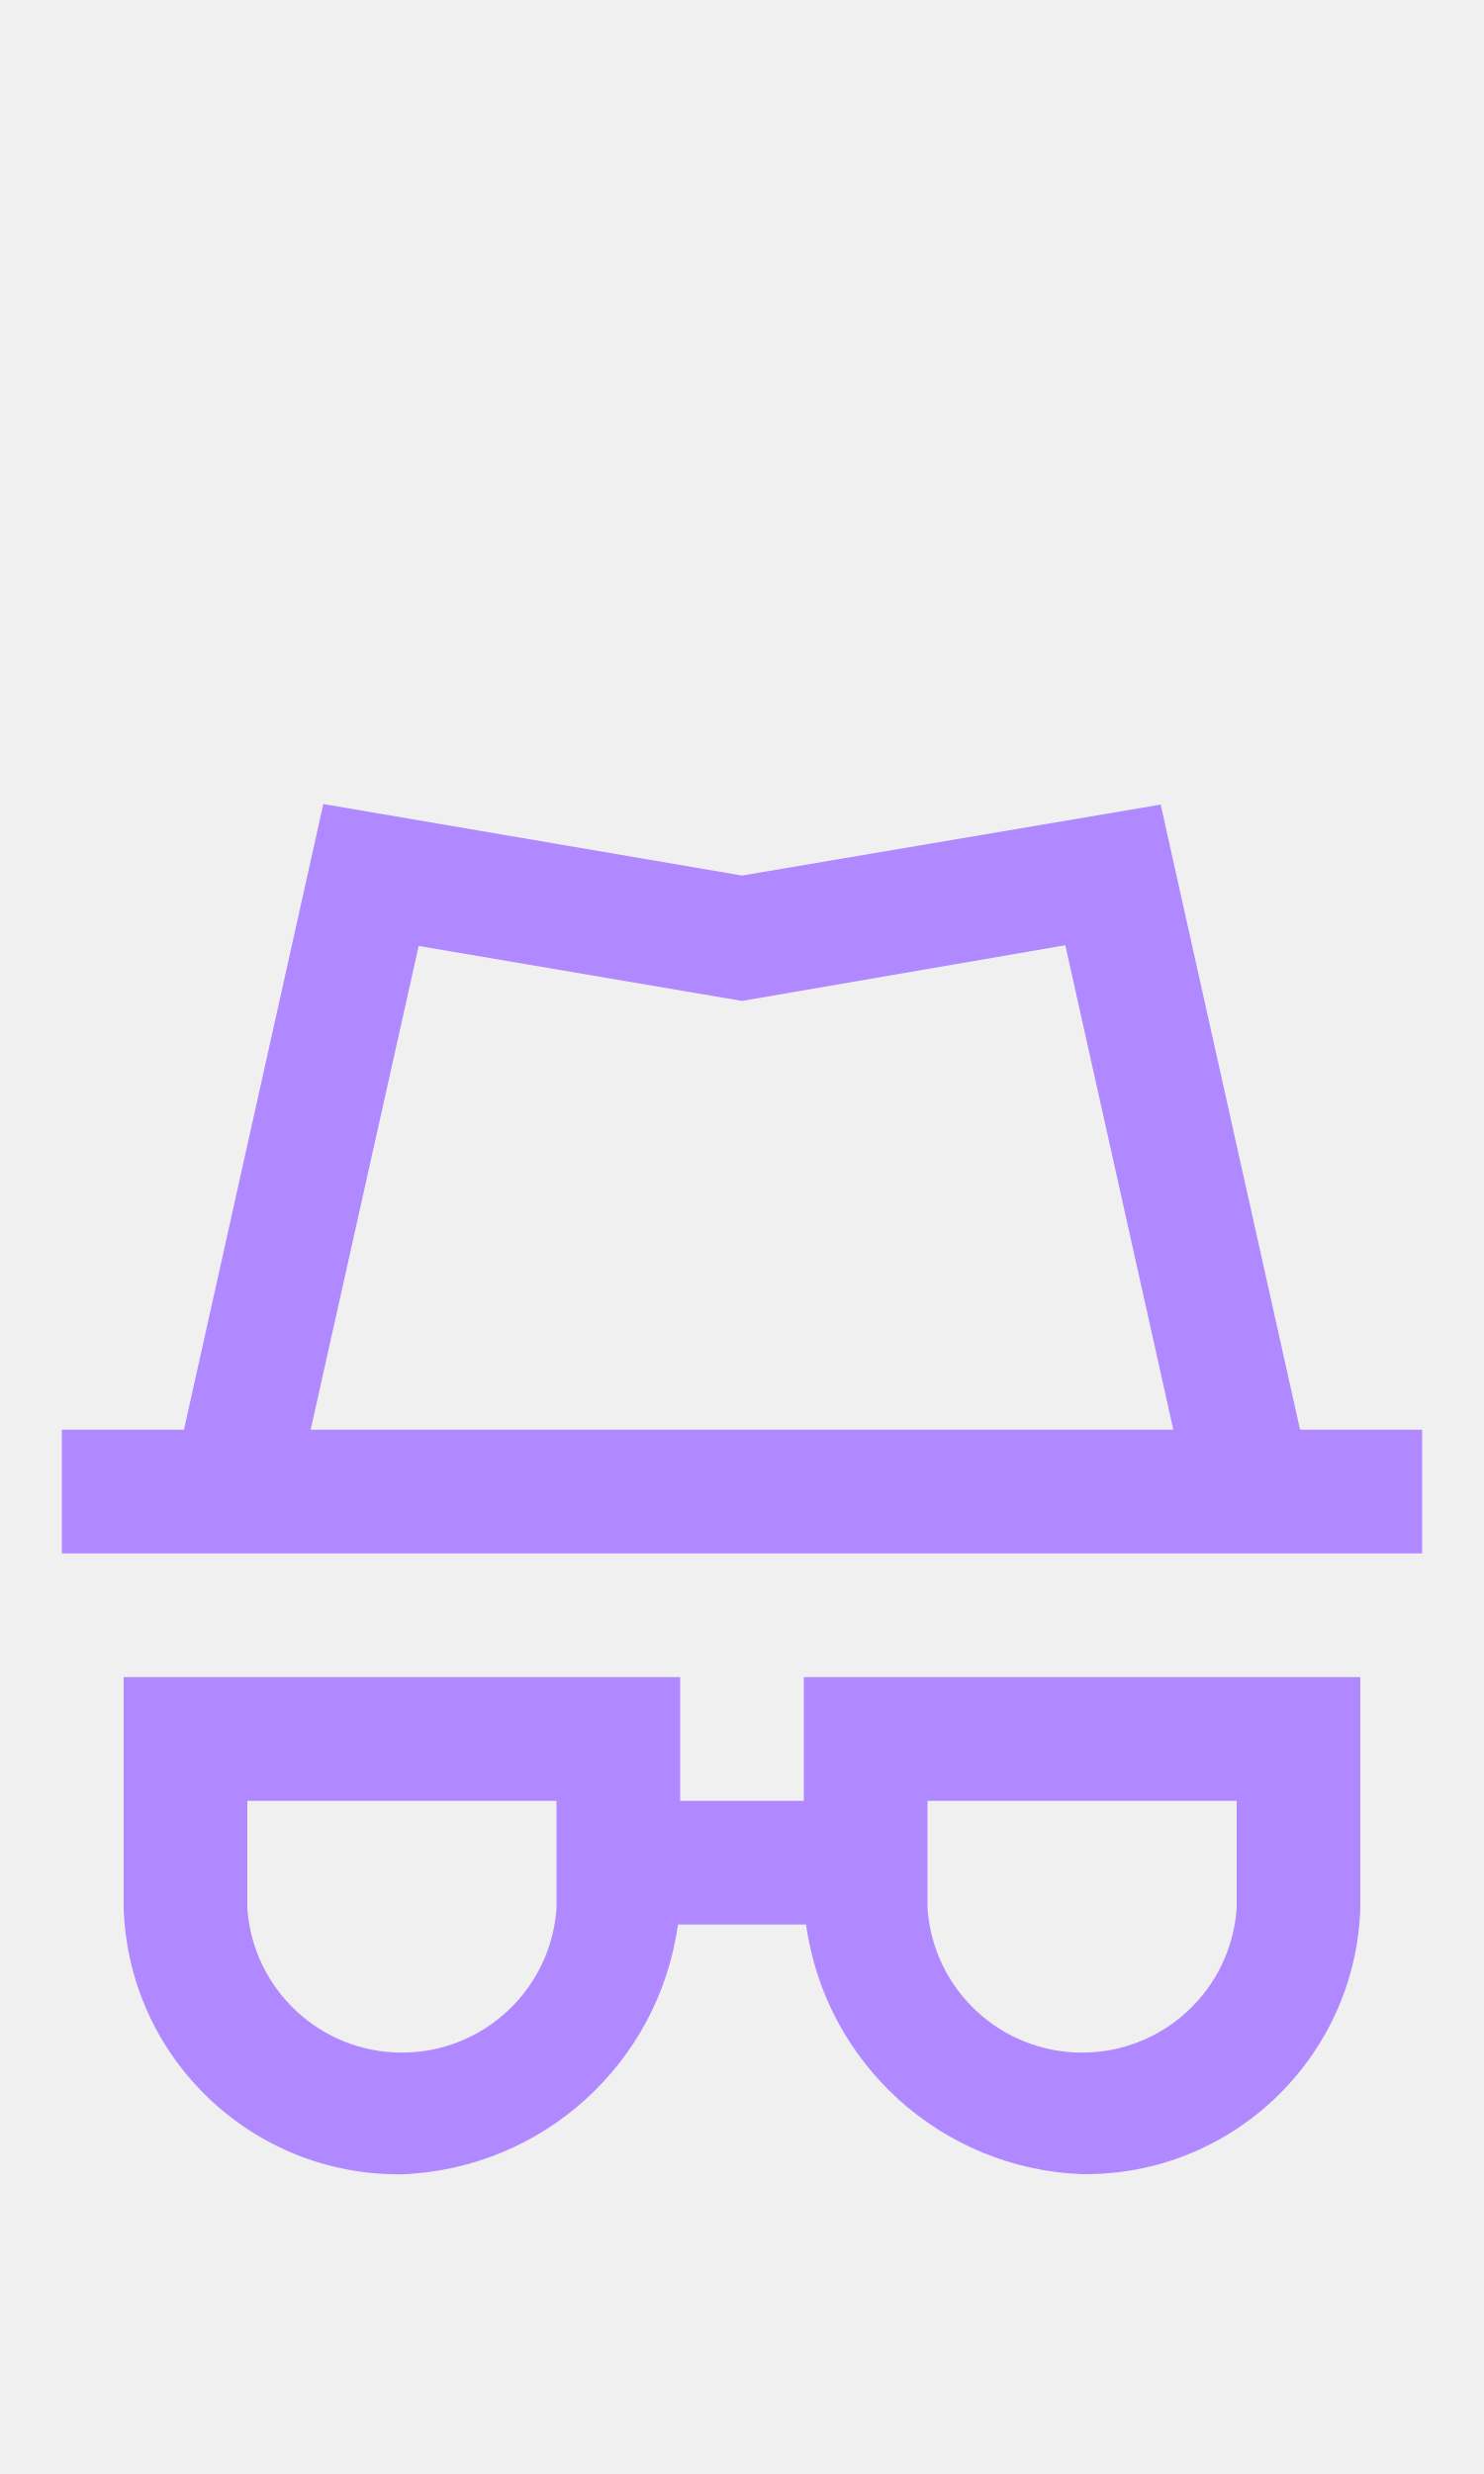
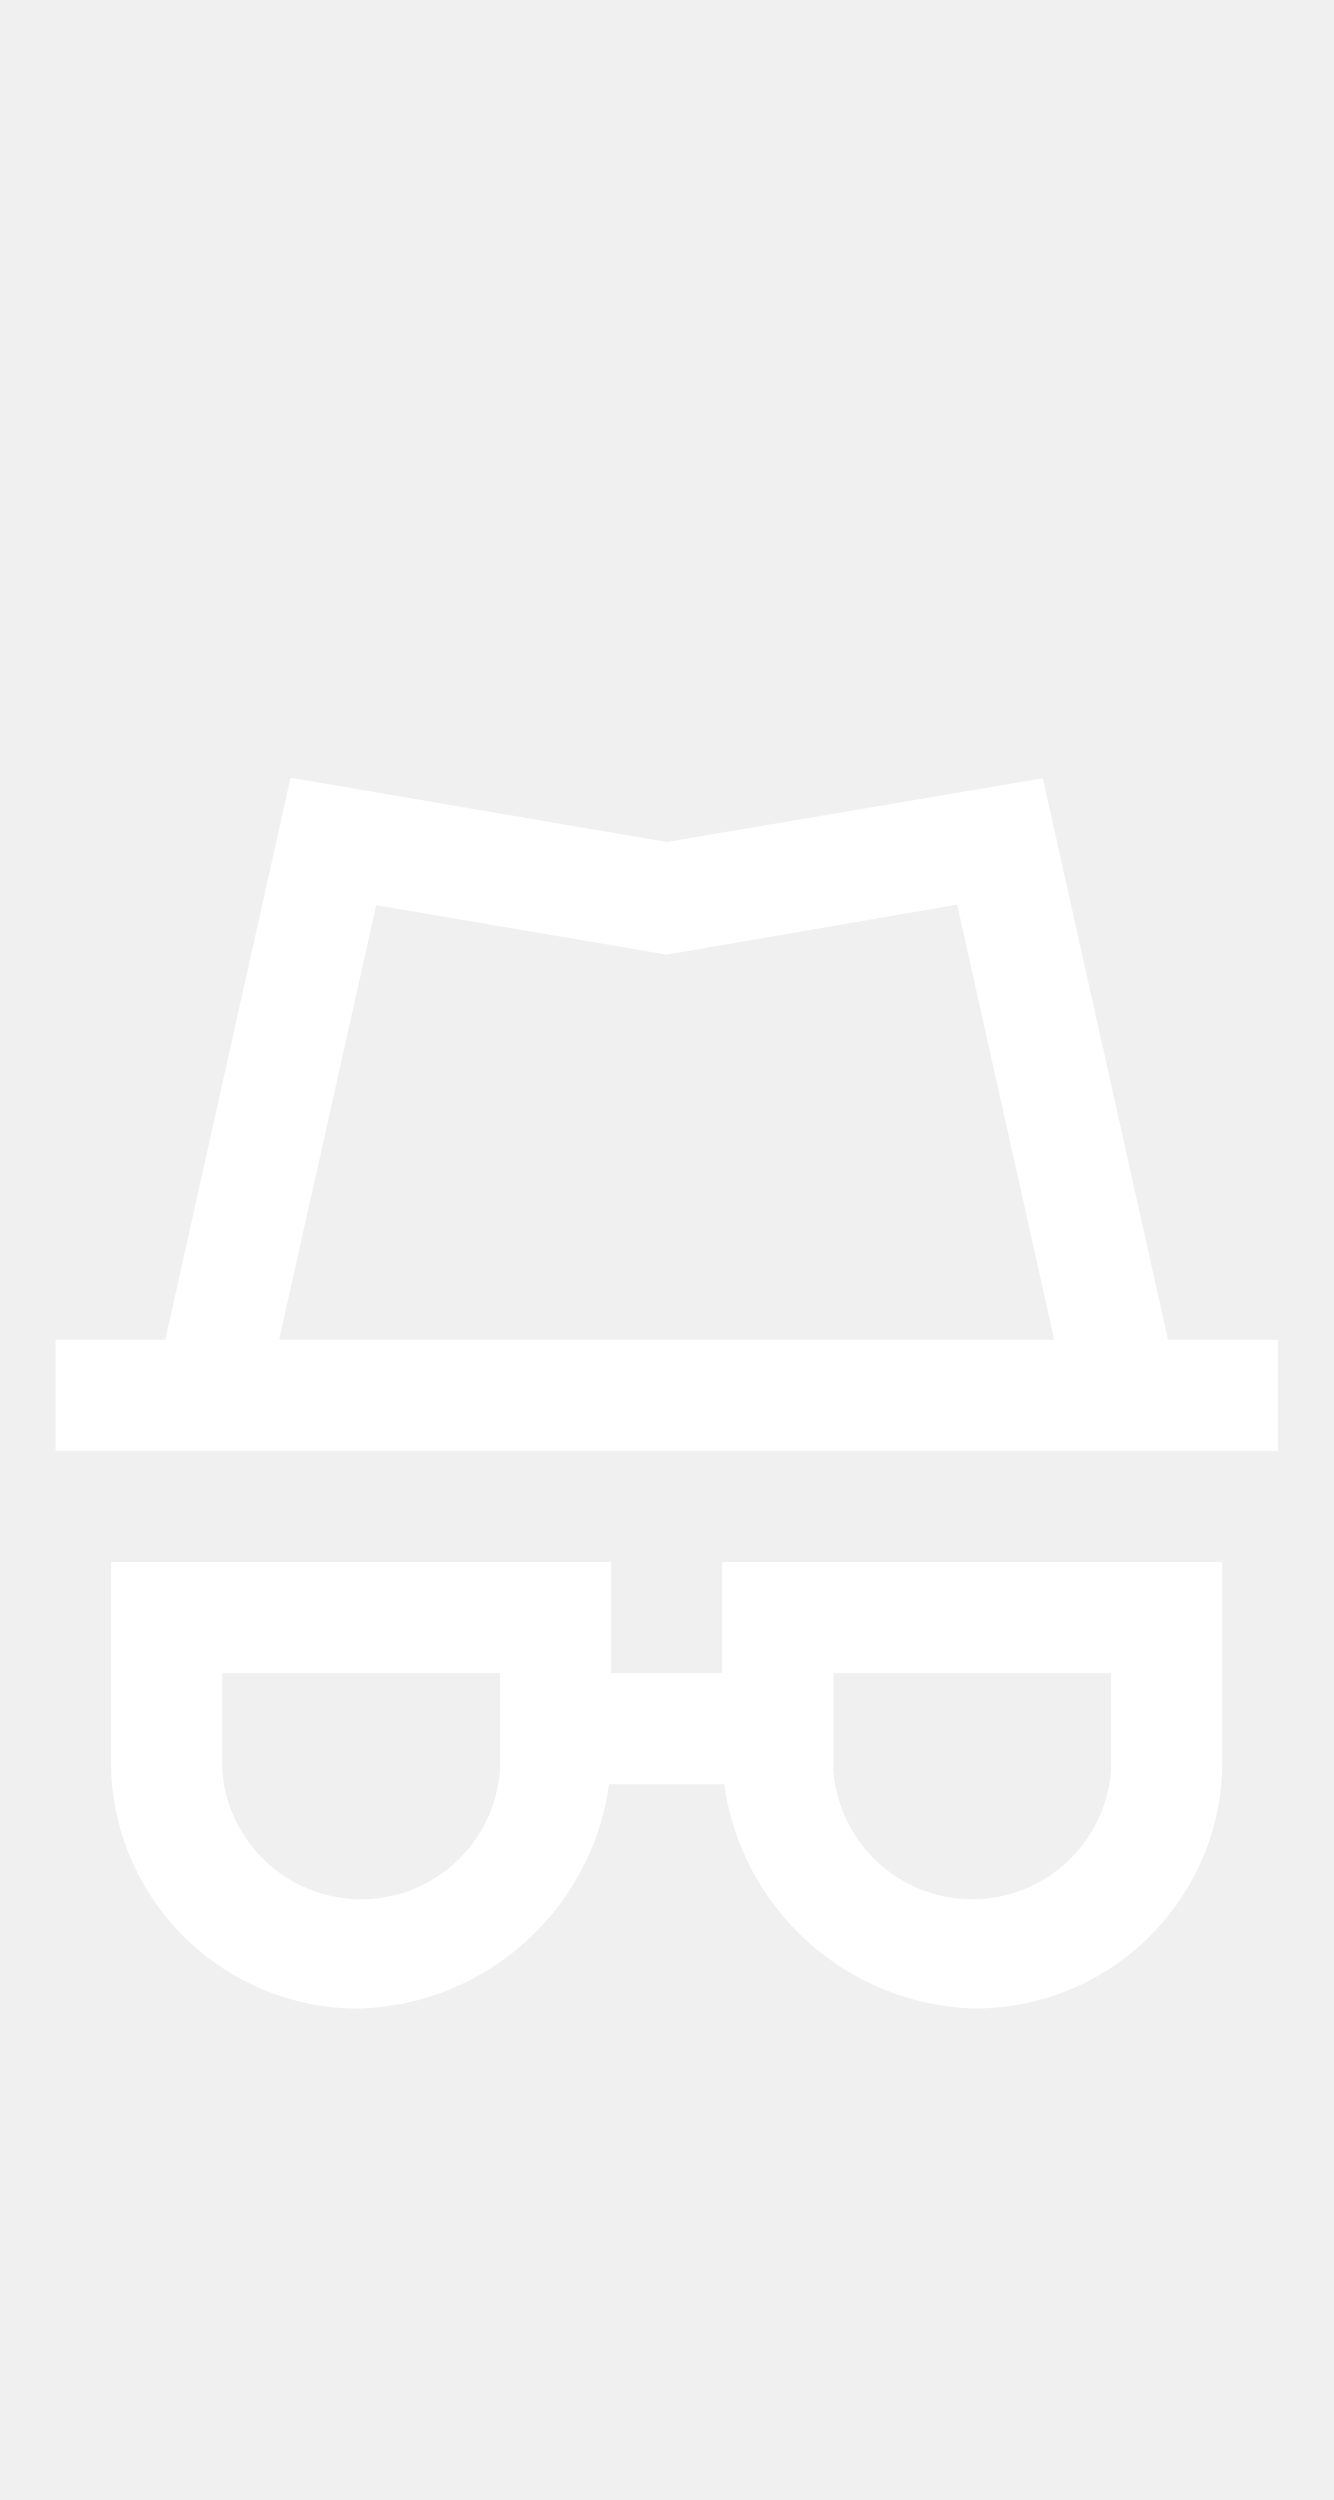
- <svg xmlns="http://www.w3.org/2000/svg" width="24px" height="40px" viewBox="0 0 24 40" version="1.1">
-   <g id="Privacy-Active" stroke="none" stroke-width="1" fill="none" fill-rule="evenodd">
-     <g id="Group" transform="translate(1, 13)" fill="#B088FF" fill-rule="nonzero">
-       <path d="M20.025,10.116 L17.771,0.009 L11,1.156 L4.229,0 L1.975,10.116 L0,10.116 L0,12.116 L22,12.116 L22,10.116 L20.025,10.116 Z M5.771,2.294 L11,3.183 L16.229,2.283 L17.976,10.116 L4.024,10.116 L5.771,2.294 Z" id="Path_18869" />
-       <path d="M12,16.116 L10,16.116 L10,14.116 L1,14.116 L1,17.854 C1.081,20.273 3.08,22.183 5.5,22.154 C7.77,22.068 9.652,20.366 9.964,18.116 L12.036,18.116 C12.349,20.366 14.23,22.067 16.5,22.152 C18.92,22.181 20.919,20.271 21,17.852 L21,14.116 L12,14.116 L12,16.116 Z M8,17.854 C7.909,19.168 6.817,20.187 5.5,20.187 C4.183,20.187 3.091,19.168 3,17.854 L3,16.116 L8,16.116 L8,17.854 Z M14,16.116 L19,16.116 L19,17.854 C18.909,19.168 17.817,20.187 16.5,20.187 C15.183,20.187 14.091,19.168 14,17.854 L14,16.116 Z" id="Path_18870" />
+ <svg xmlns="http://www.w3.org/2000/svg" width="24px" height="45px" viewBox="0 0 24 45" version="1.1">
+   <g id="Page-1" stroke="none" stroke-width="1" fill="none" fill-rule="evenodd">
+     <g id="ic-nav-privacy-active">
+       <rect id="Rectangle-Copy-8" x="0" y="0" width="24" height="45" />
+       <g transform="translate(1, 14)" fill="#FFFFFF" fill-rule="nonzero">
+         <path d="M20.025,10.116 L17.771,0.009 L11,1.156 L4.229,0 L1.975,10.116 L0,10.116 L0,12.116 L22,12.116 L22,10.116 L20.025,10.116 Z M5.771,2.294 L11,3.183 L16.229,2.283 L17.976,10.116 L4.024,10.116 L5.771,2.294 Z" id="Path_18869" />
+         <path d="M12,16.116 L10,16.116 L10,14.116 L1,14.116 L1,17.854 C1.081,20.273 3.08,22.183 5.5,22.154 C7.77,22.068 9.652,20.366 9.964,18.116 L12.036,18.116 C12.349,20.366 14.23,22.067 16.5,22.152 C18.92,22.181 20.919,20.271 21,17.852 L21,14.116 L12,14.116 L12,16.116 Z M8,17.854 C7.909,19.168 6.817,20.187 5.5,20.187 C4.183,20.187 3.091,19.168 3,17.854 L3,16.116 L8,16.116 L8,17.854 Z M14,16.116 L19,16.116 L19,17.854 C18.909,19.168 17.817,20.187 16.5,20.187 C15.183,20.187 14.091,19.168 14,17.854 L14,16.116 Z" id="Path_18870" />
+       </g>
    </g>
  </g>
</svg>
